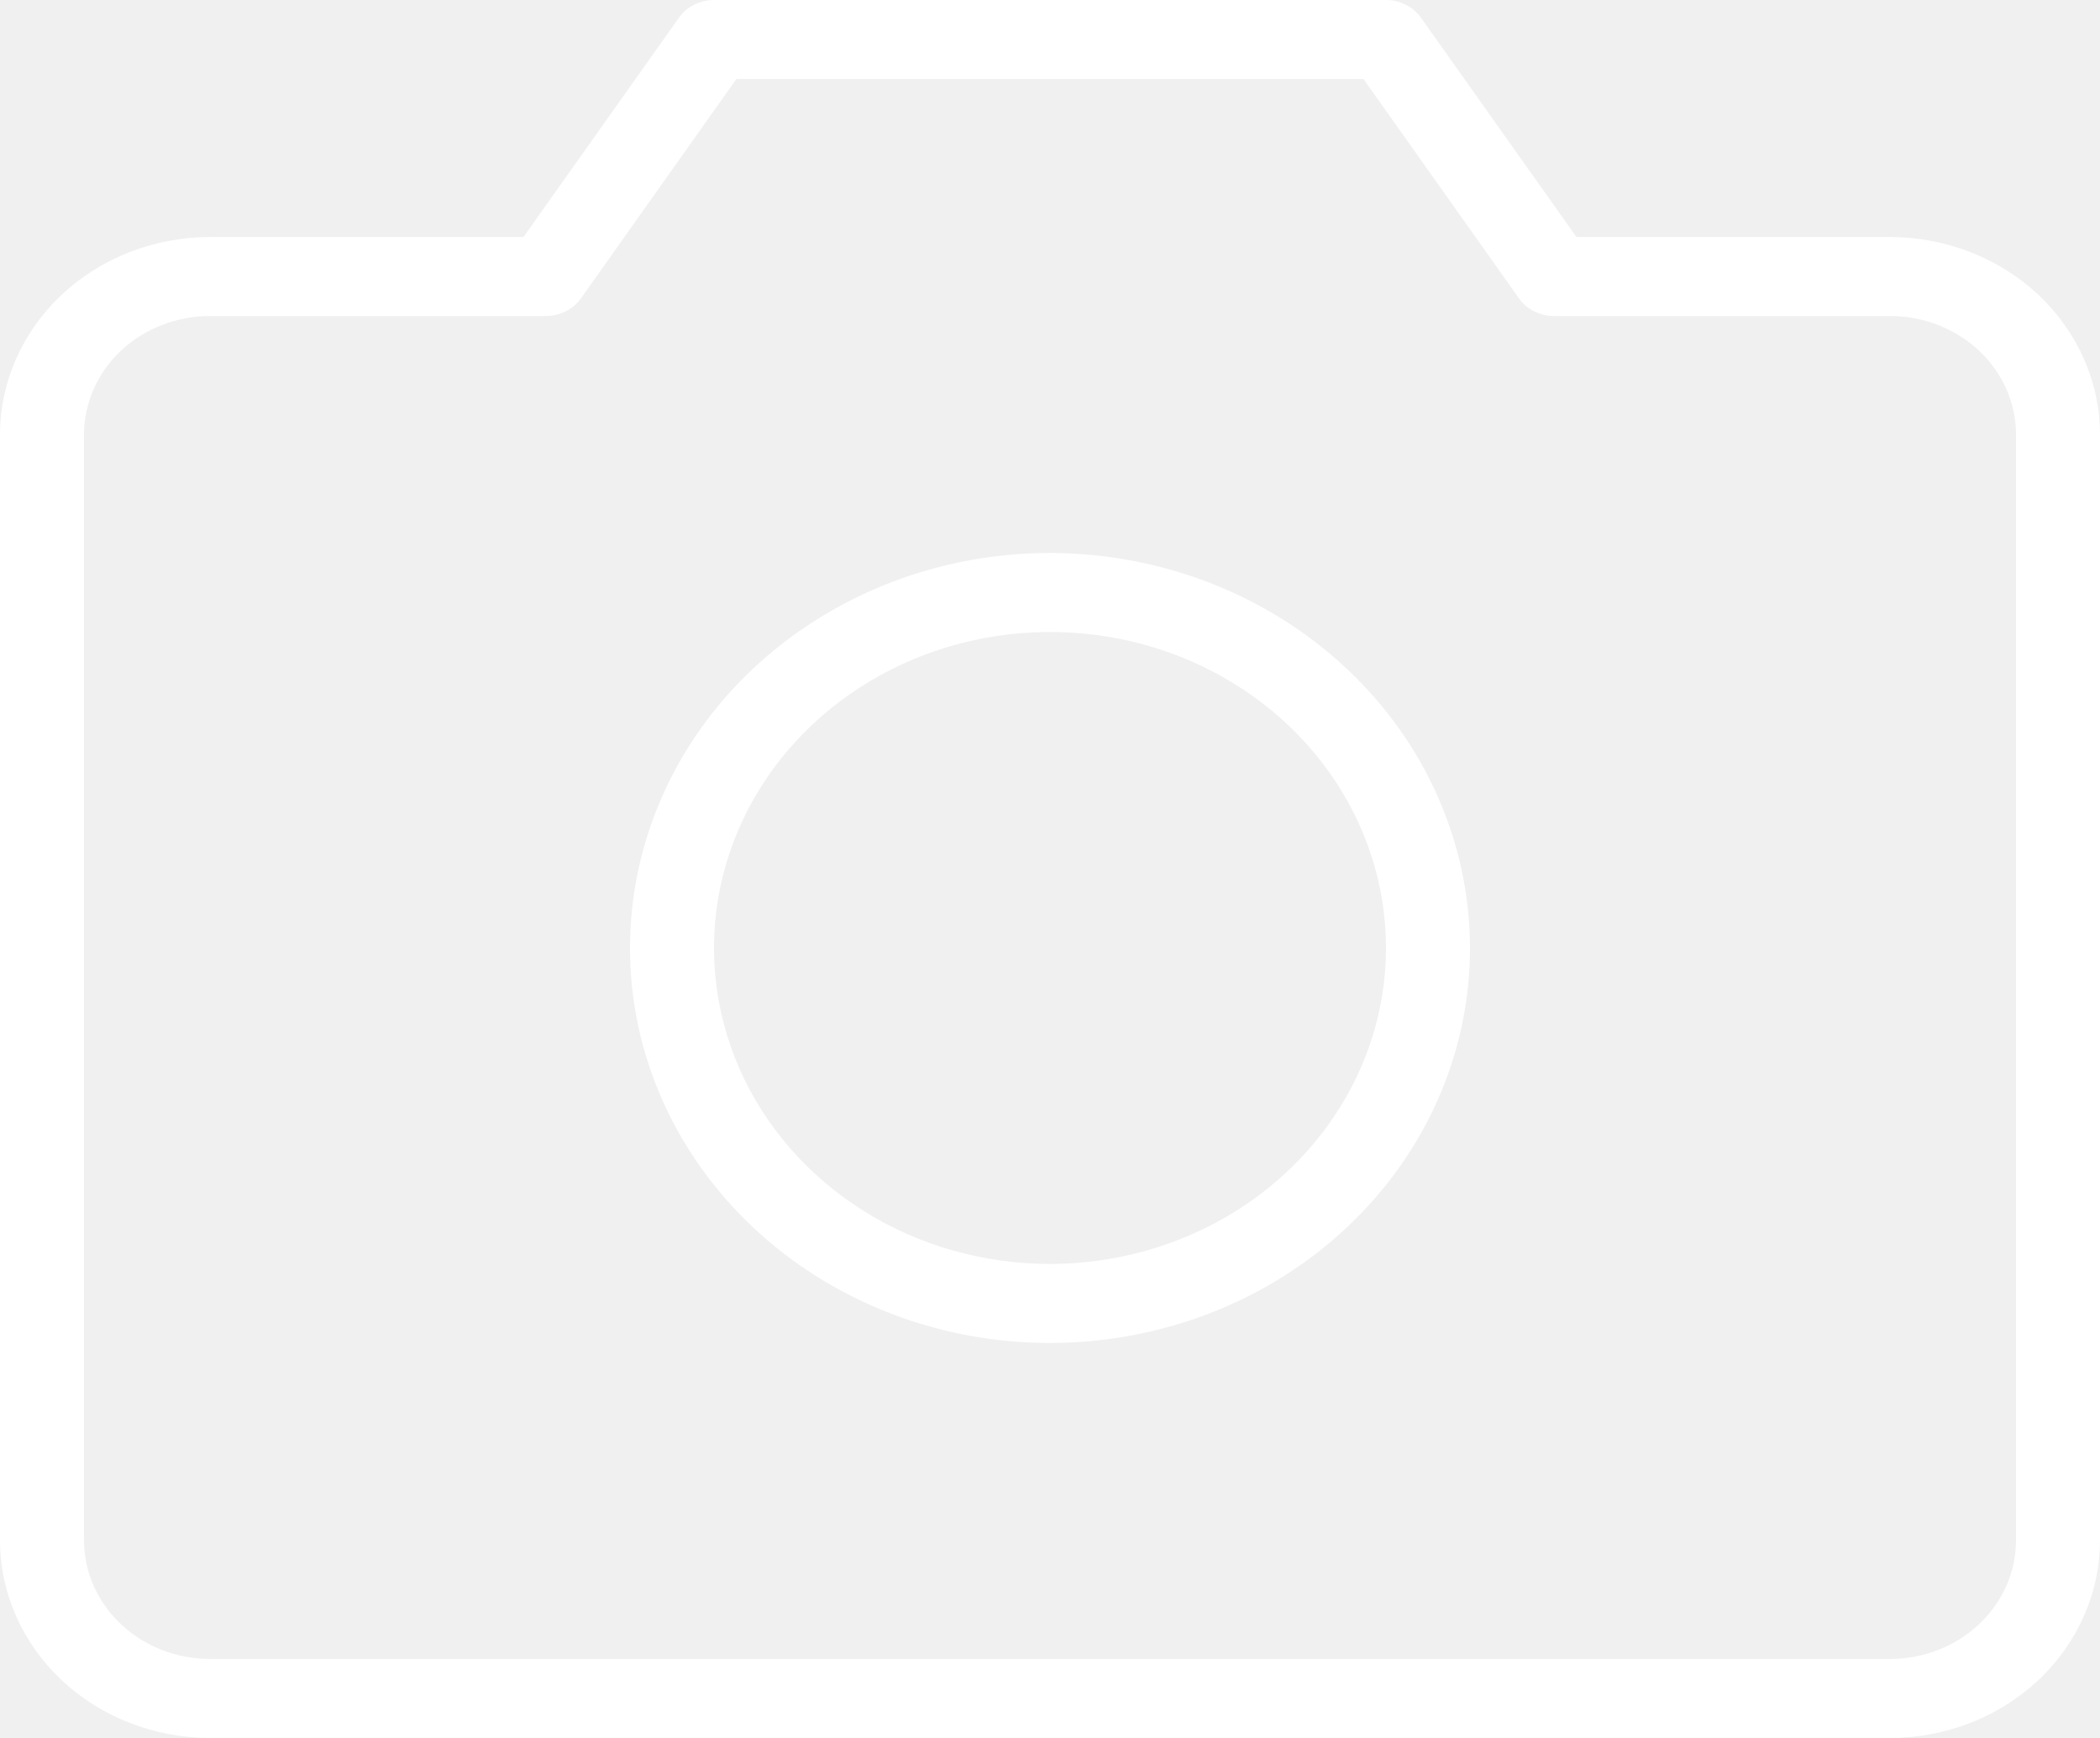
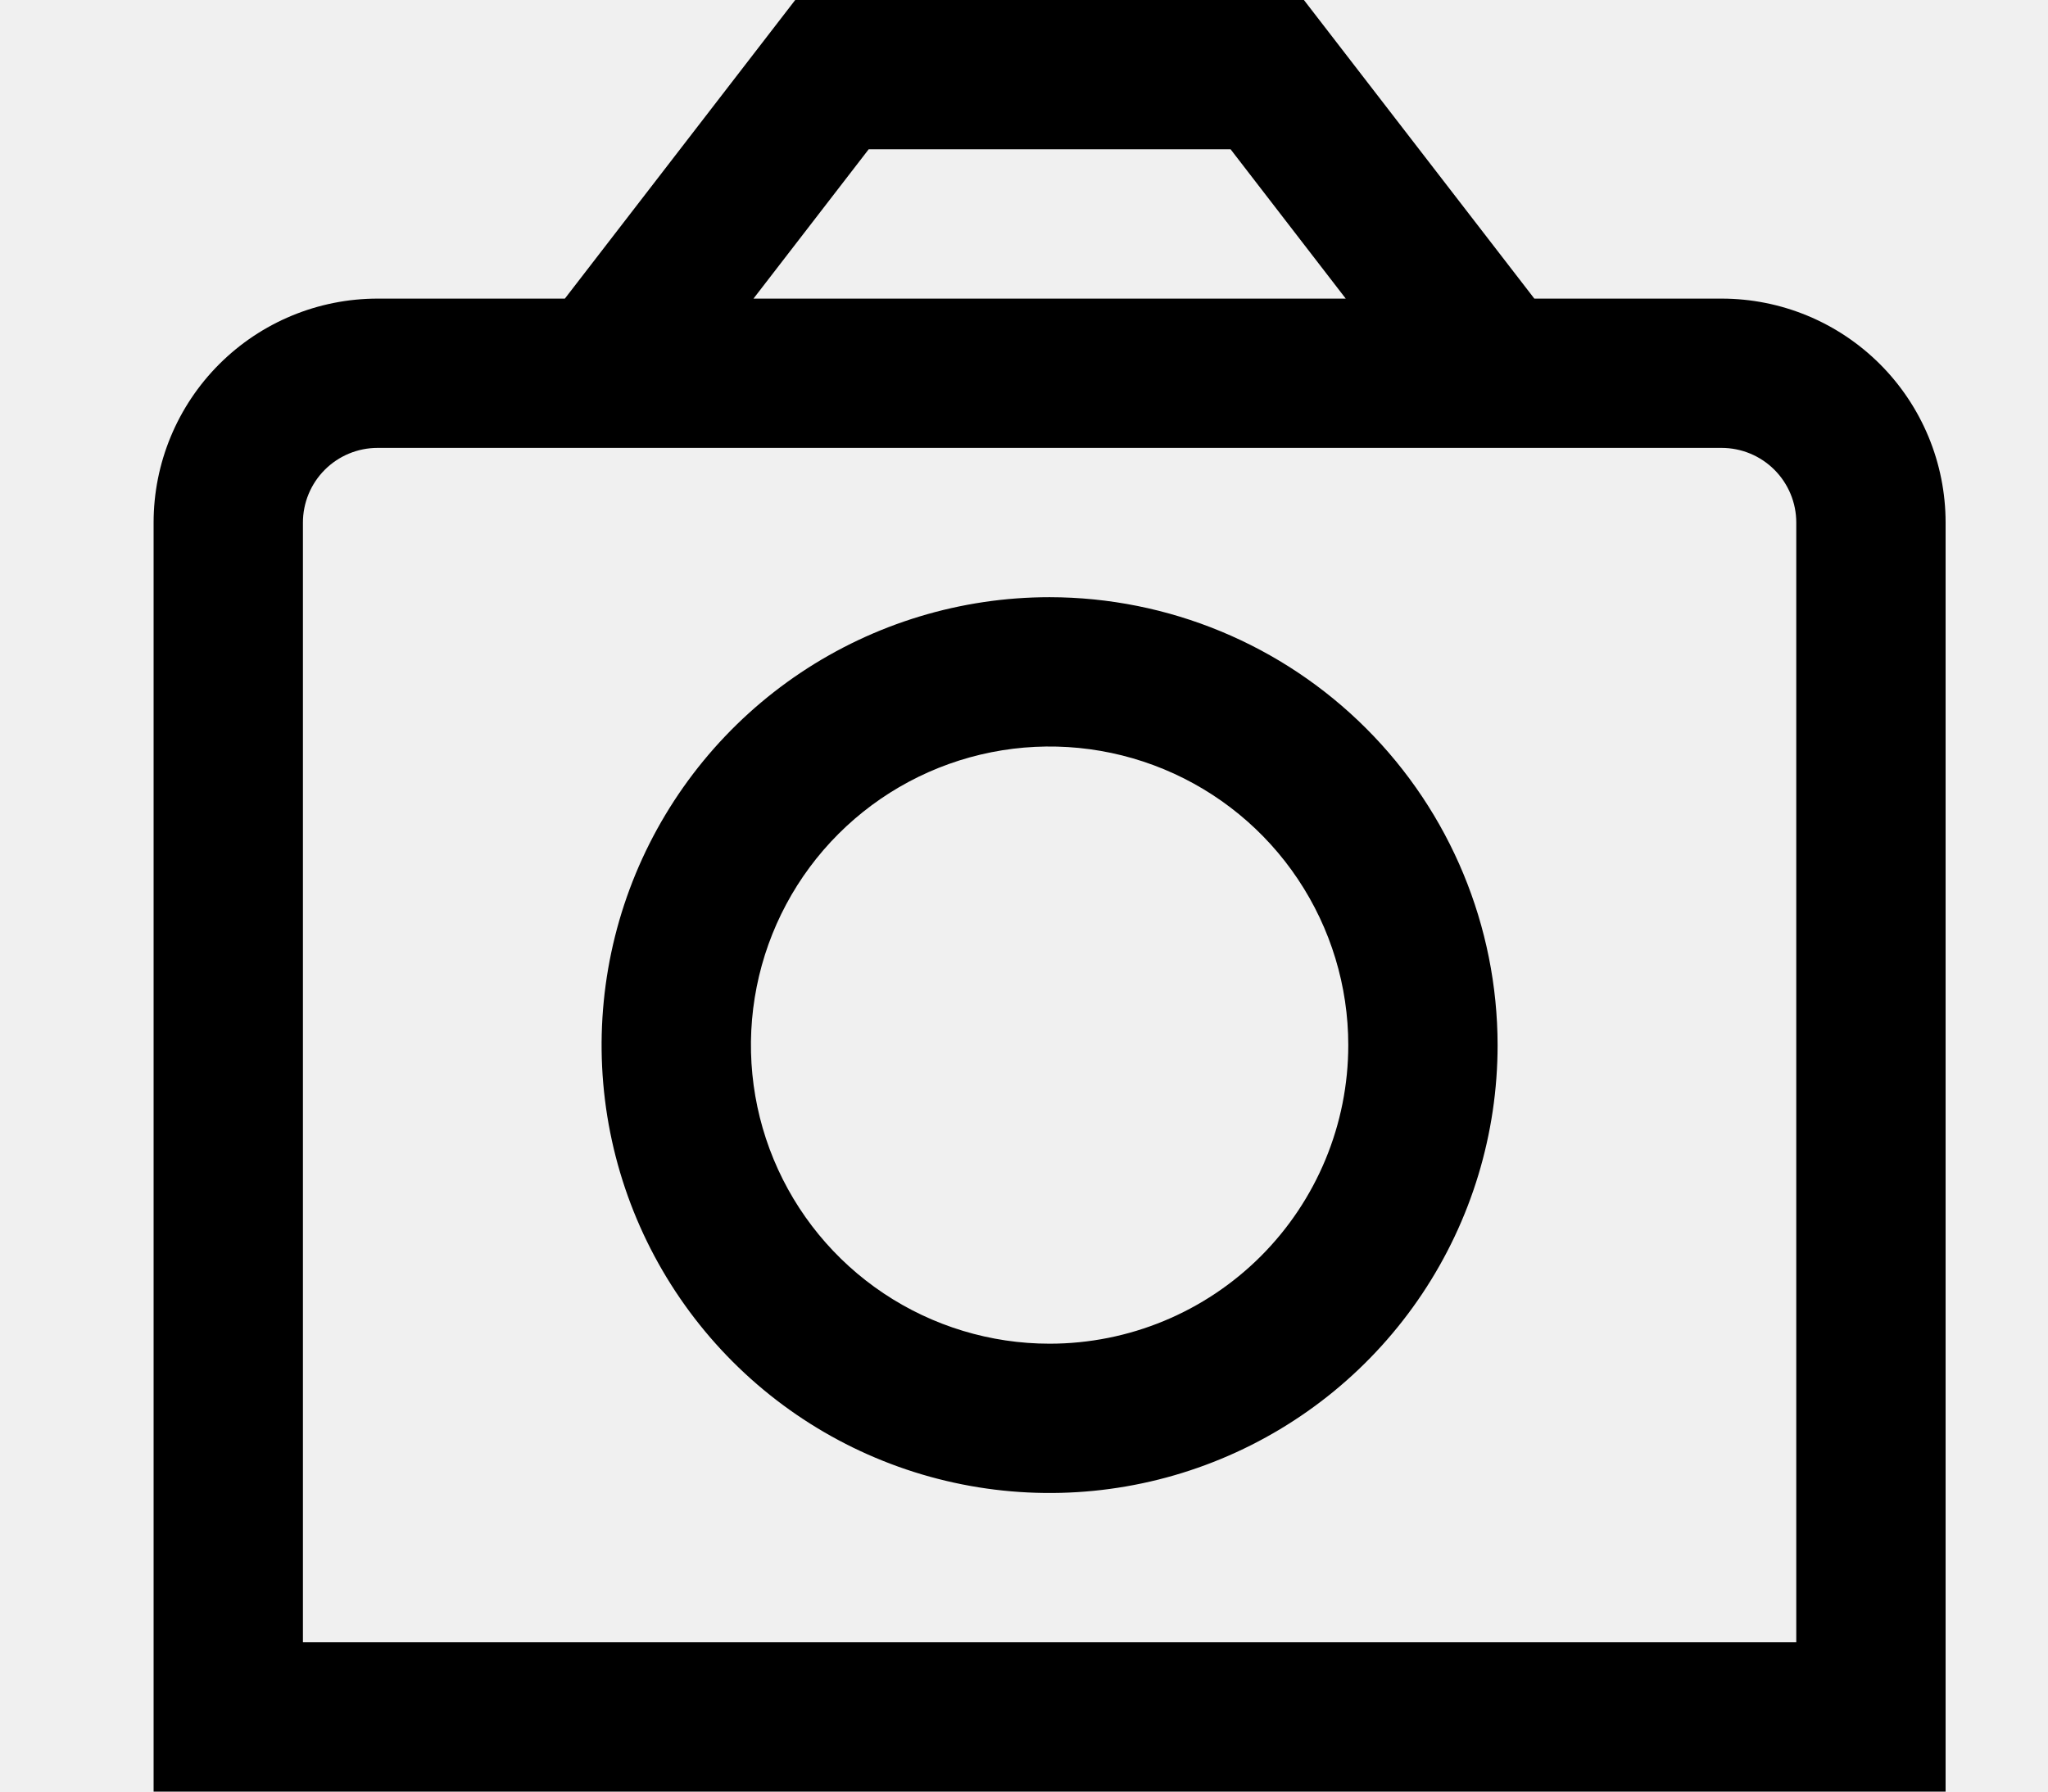
- <svg xmlns="http://www.w3.org/2000/svg" width="29" height="24" viewBox="0 0 29 24" fill="none">
-   <path d="M26.1 3.273H21.77L19.622 0.243C19.569 0.168 19.497 0.107 19.413 0.065C19.329 0.022 19.235 -1.53024e-05 19.139 8.54492e-09H9.859C9.764 -1.58877e-05 9.67 0.022 9.585 0.065C9.501 0.107 9.43 0.168 9.377 0.243L7.229 3.273H2.9C2.131 3.274 1.394 3.561 0.85 4.072C0.307 4.584 0.001 5.277 0 6V21.273C0.001 21.996 0.307 22.689 0.85 23.2C1.394 23.712 2.131 23.999 2.9 24H26.1C26.869 23.999 27.606 23.712 28.15 23.2C28.693 22.689 28.999 21.996 29 21.273V6C28.999 5.277 28.693 4.584 28.15 4.072C27.606 3.561 26.869 3.274 26.1 3.273ZM27.84 21.273C27.84 21.707 27.656 22.122 27.33 22.429C27.004 22.736 26.561 22.909 26.1 22.909H2.9C2.439 22.909 1.996 22.736 1.67 22.429C1.344 22.122 1.161 21.707 1.16 21.273V6C1.161 5.566 1.344 5.15 1.67 4.843C1.996 4.537 2.439 4.364 2.9 4.364H7.539C7.635 4.364 7.729 4.341 7.813 4.299C7.897 4.257 7.969 4.195 8.022 4.121L10.169 1.091H18.829L20.977 4.121C21.029 4.195 21.101 4.257 21.186 4.299C21.27 4.341 21.364 4.364 21.459 4.364H26.1C26.561 4.364 27.004 4.537 27.33 4.843C27.656 5.15 27.84 5.566 27.84 6V21.273ZM14.5 7.636C13.353 7.636 12.232 7.956 11.278 8.556C10.324 9.155 9.58 10.007 9.142 11.004C8.703 12 8.588 13.097 8.811 14.155C9.035 15.213 9.588 16.185 10.399 16.948C11.21 17.711 12.243 18.23 13.368 18.441C14.494 18.651 15.66 18.543 16.72 18.13C17.779 17.717 18.685 17.018 19.323 16.121C19.96 15.224 20.3 14.17 20.3 13.091C20.298 11.645 19.687 10.258 18.599 9.236C17.512 8.213 16.038 7.638 14.5 7.636ZM14.5 17.454C13.582 17.454 12.685 17.199 11.922 16.719C11.159 16.24 10.564 15.558 10.213 14.761C9.862 13.963 9.77 13.086 9.949 12.24C10.128 11.393 10.57 10.616 11.219 10.005C11.868 9.395 12.695 8.979 13.595 8.811C14.495 8.643 15.428 8.729 16.276 9.059C17.123 9.39 17.848 9.949 18.358 10.667C18.868 11.384 19.14 12.228 19.14 13.091C19.139 14.248 18.649 15.357 17.779 16.175C16.91 16.993 15.73 17.453 14.5 17.454Z" fill="white" />
+ <svg xmlns="http://www.w3.org/2000/svg" width="80" height="70" viewBox="0 0 80 70" fill="none">
+   <g clip-path="url(#clip0_45_404)">
+     <path d="M67.25 11.667H59.935L50.934 0H31.063L22.065 11.667H14.75C12.429 11.667 10.204 12.588 8.563 14.229C6.922 15.87 6 18.096 6 20.417L6 70H76V20.417C76 18.096 75.078 15.87 73.437 14.229C71.796 12.588 69.571 11.667 67.25 11.667ZM33.933 5.833H48.07L52.568 11.667H29.433L33.933 5.833ZM70.167 64.167H11.833V20.417C11.833 19.643 12.141 18.901 12.688 18.354C13.235 17.807 13.976 17.5 14.75 17.5H67.25C68.023 17.5 68.765 17.807 69.312 18.354C69.859 18.901 70.167 19.643 70.167 20.417V64.167Z" fill="black" />
+     <path d="M41 23.333C37.539 23.333 34.155 24.36 31.277 26.283C28.4 28.206 26.157 30.939 24.832 34.136C23.508 37.334 23.161 40.853 23.836 44.247C24.512 47.642 26.178 50.76 28.626 53.208C31.073 55.655 34.191 57.322 37.586 57.997C40.981 58.672 44.499 58.326 47.697 57.001C50.895 55.677 53.628 53.434 55.551 50.556C57.474 47.678 58.5 44.294 58.5 40.833C58.495 36.194 56.65 31.745 53.369 28.464C50.088 25.183 45.64 23.338 41 23.333ZM41 52.5C38.693 52.5 36.437 51.816 34.518 50.534C32.6 49.252 31.104 47.43 30.221 45.298C29.338 43.166 29.107 40.82 29.558 38.557C30.008 36.294 31.119 34.215 32.75 32.584C34.382 30.952 36.461 29.841 38.724 29.391C40.987 28.941 43.333 29.172 45.465 30.055C47.596 30.938 49.419 32.433 50.7 34.352C51.982 36.27 52.667 38.526 52.667 40.833C52.667 43.928 51.438 46.895 49.25 49.083C47.062 51.271 44.094 52.5 41 52.5Z" fill="black" />
+   </g>
+   <defs>
+     <clipPath id="clip0_45_404">
+       <rect width="70" height="70" fill="white" transform="translate(6)" />
+     </clipPath>
+   </defs>
</svg>
